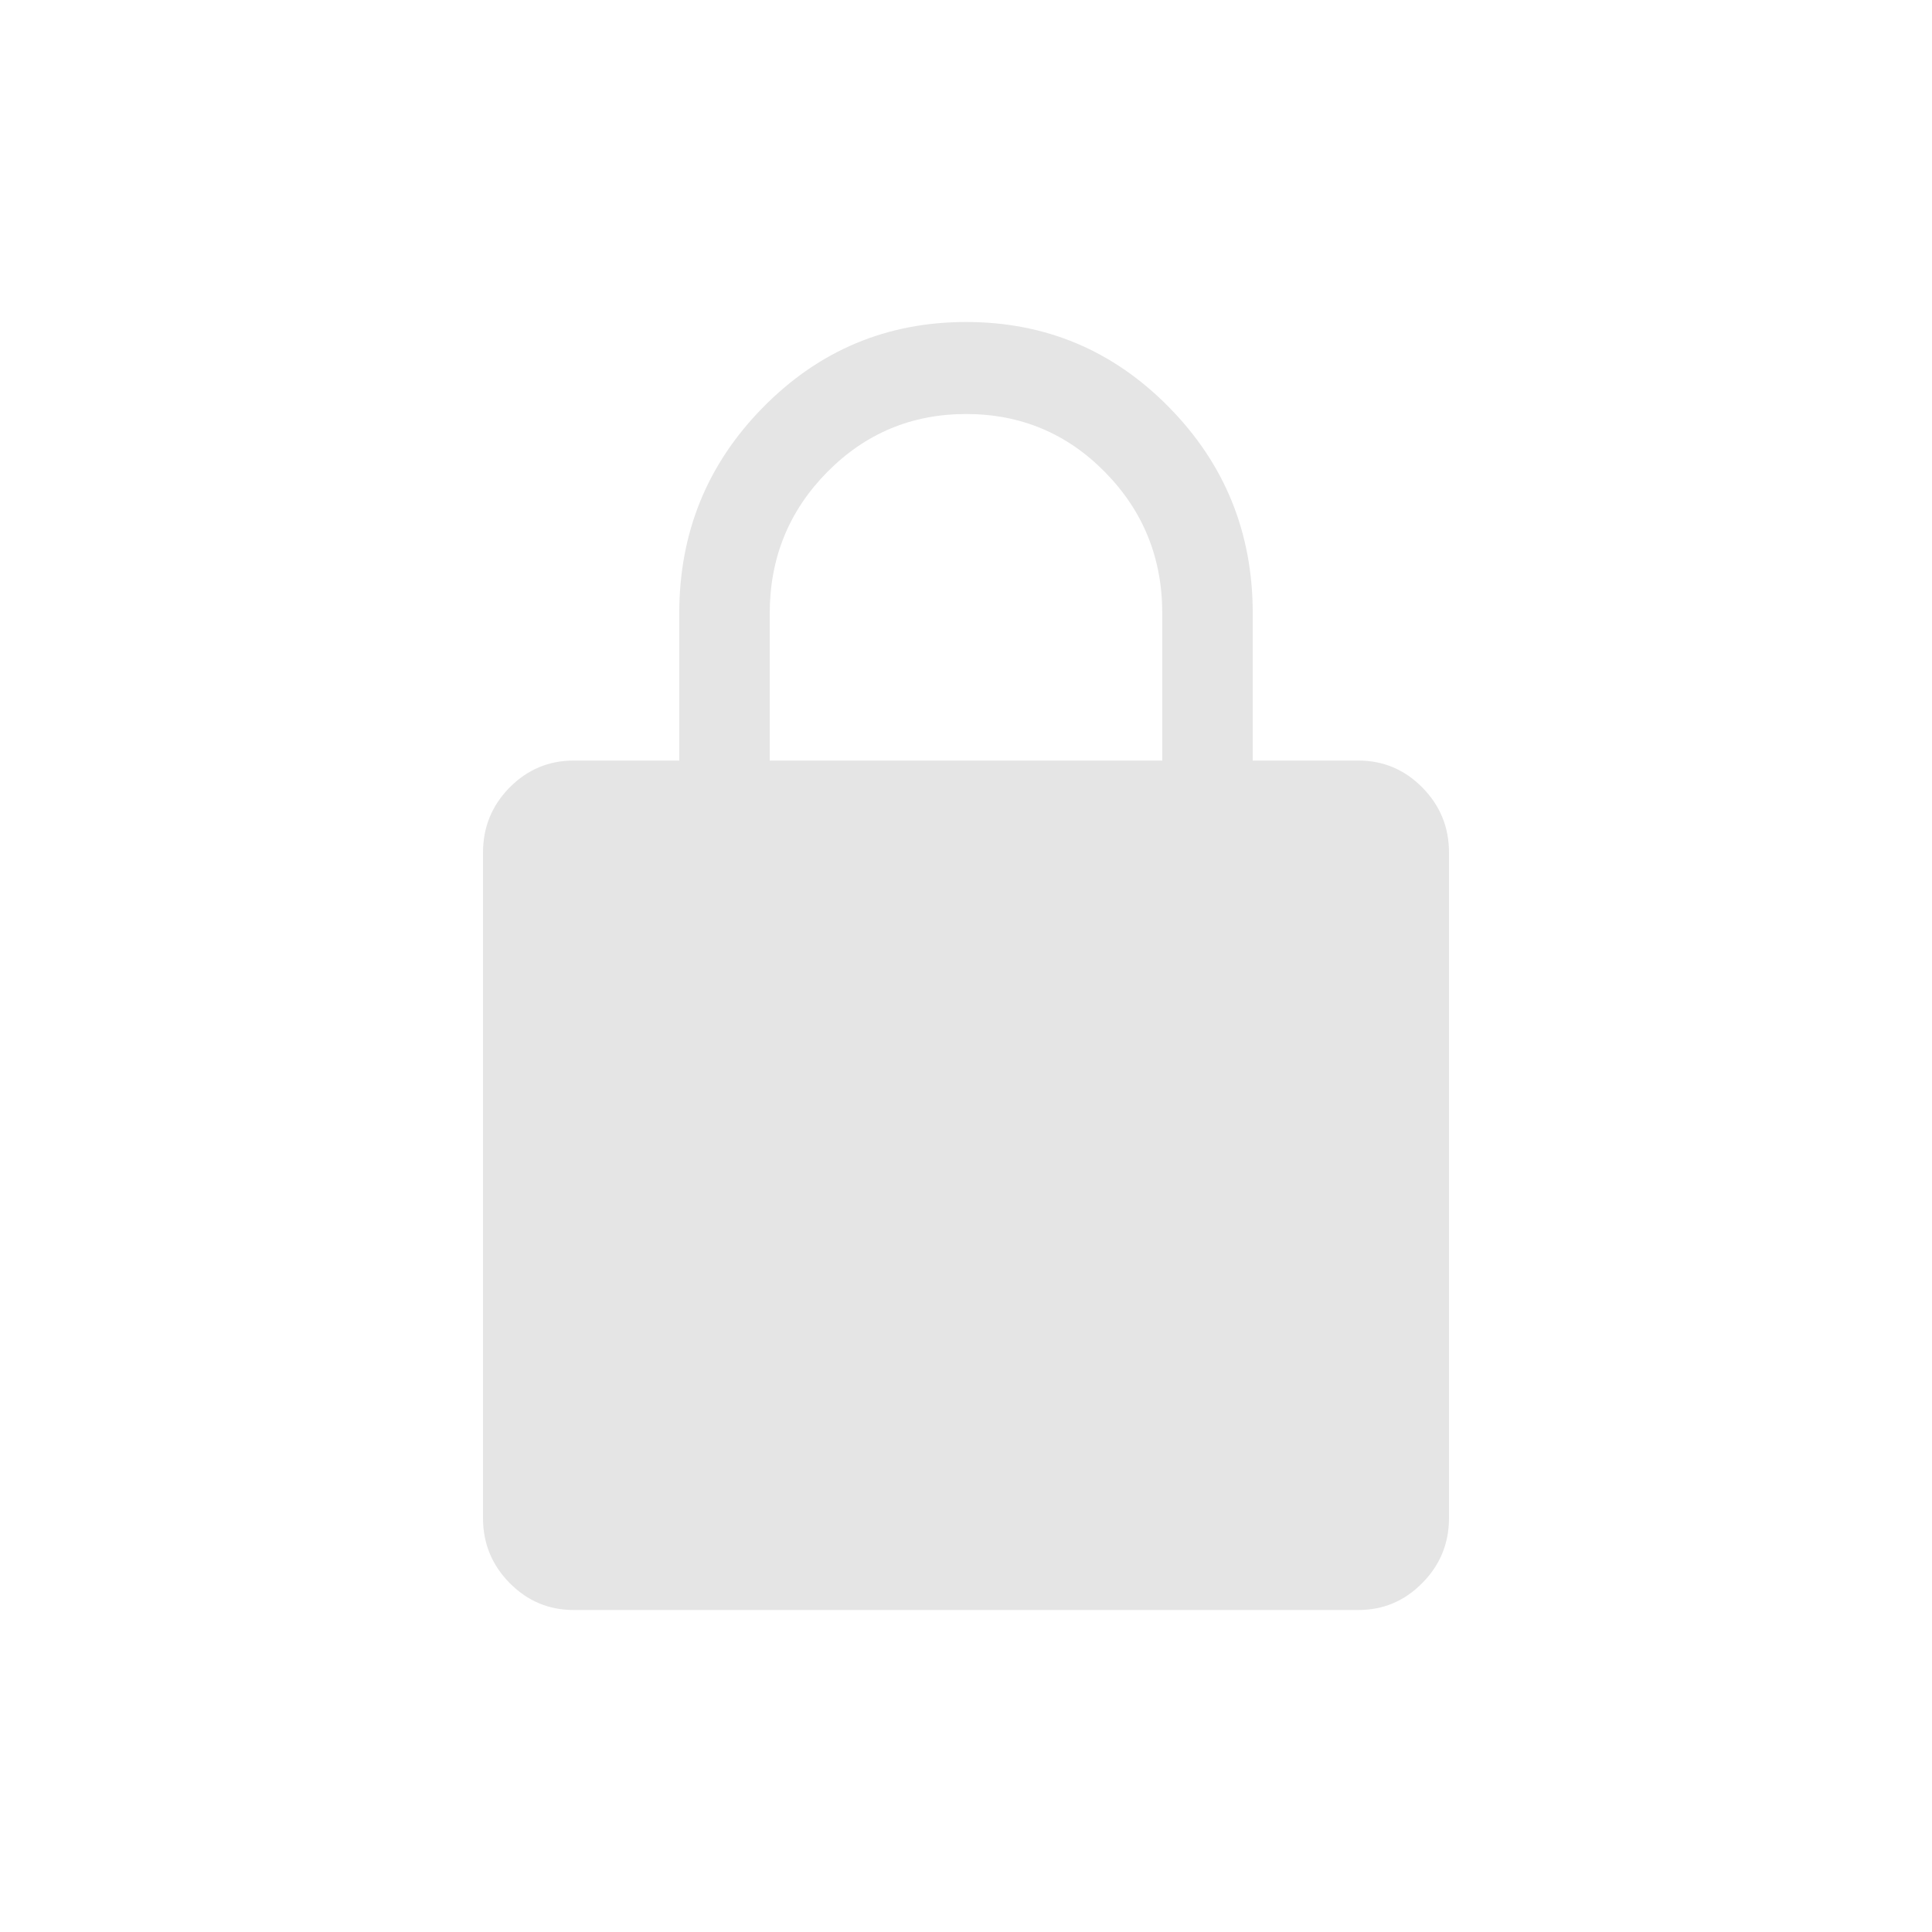
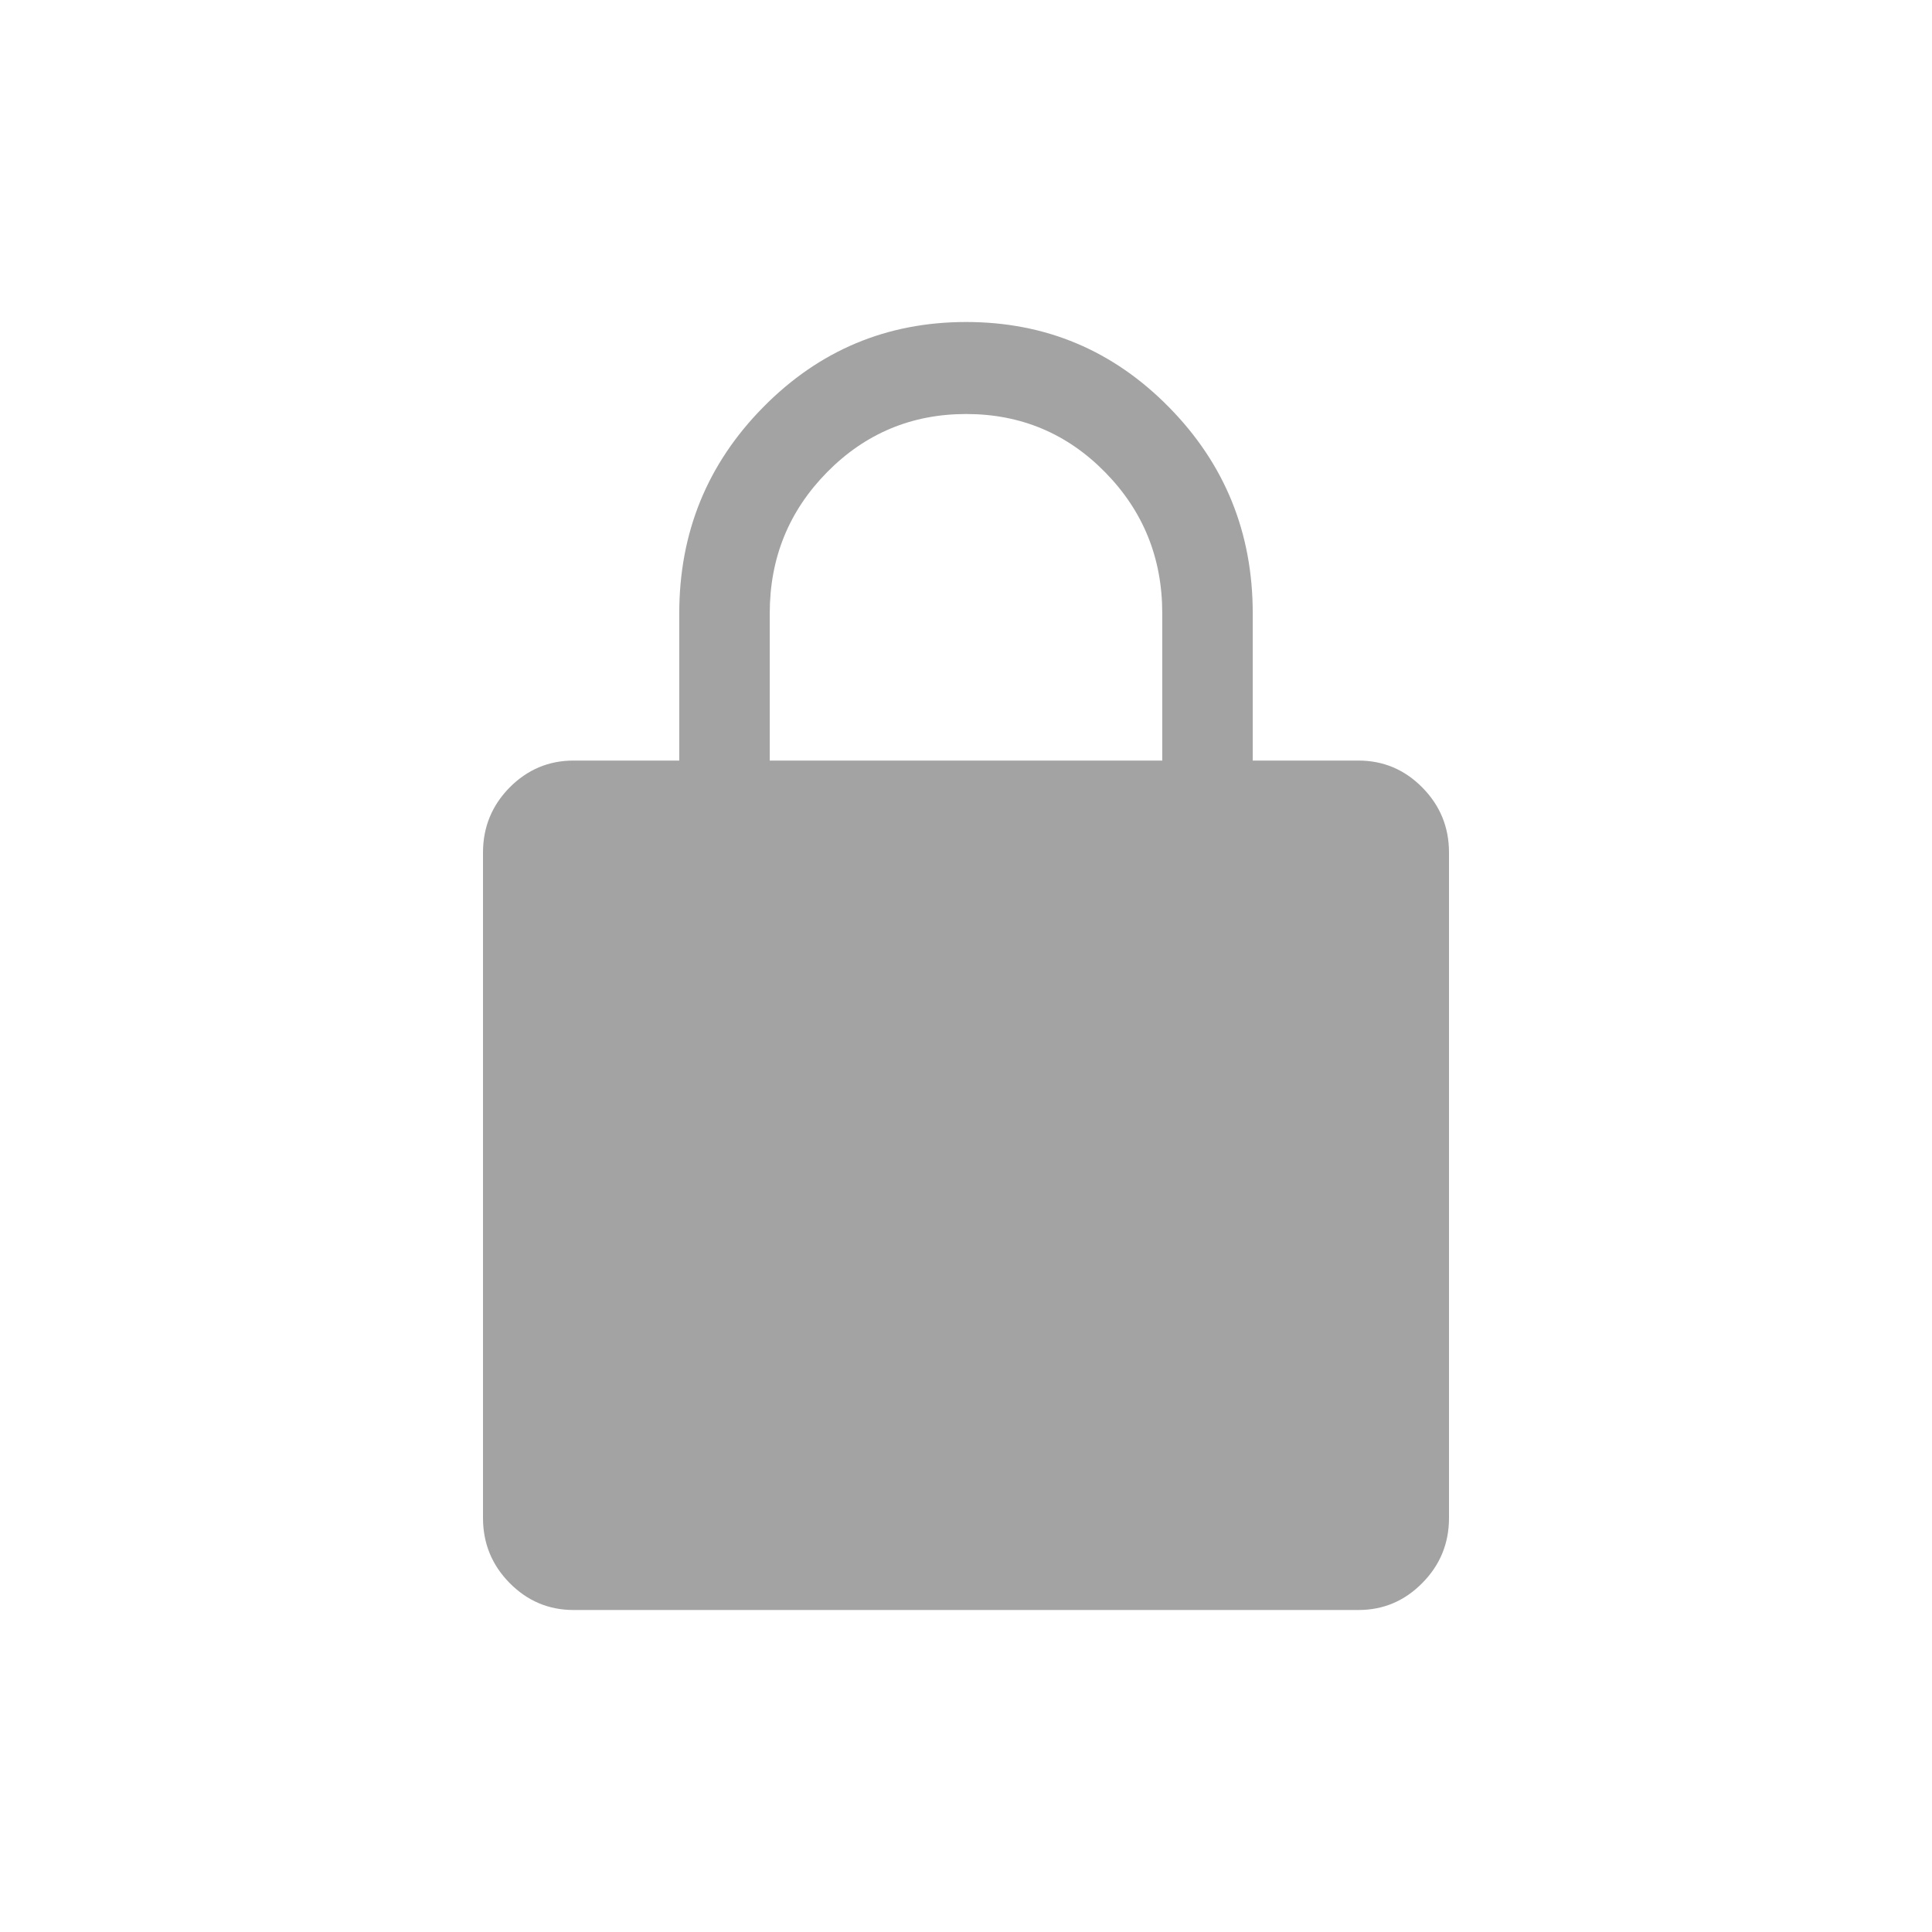
<svg xmlns="http://www.w3.org/2000/svg" width="24" height="24" viewBox="0 0 24 24" fill="none">
-   <path d="M7.125 20C6.816 20 6.551 19.888 6.33 19.664C6.11 19.441 6 19.171 6 18.857V10.591C6 10.276 6.11 10.007 6.33 9.783C6.551 9.56 6.816 9.448 7.125 9.448H8.438V7.619C8.438 6.618 8.785 5.764 9.48 5.059C10.175 4.353 11.016 4 12.002 4C12.988 4 13.828 4.353 14.522 5.059C15.216 5.764 15.562 6.618 15.562 7.619V9.448H16.875C17.184 9.448 17.449 9.56 17.669 9.783C17.89 10.007 18 10.276 18 10.591V18.857C18 19.171 17.89 19.441 17.669 19.664C17.449 19.888 17.184 20 16.875 20H7.125ZM9.562 9.448H14.438V7.619C14.438 6.931 14.201 6.347 13.727 5.865C13.254 5.384 12.679 5.143 12.002 5.143C11.326 5.143 10.75 5.384 10.275 5.865C9.8 6.347 9.562 6.931 9.562 7.619V9.448Z" fill="#E5E5E5" />
+   <path d="M7.125 20C6.816 20 6.551 19.888 6.33 19.664C6.11 19.441 6 19.171 6 18.857V10.591C6 10.276 6.11 10.007 6.33 9.783C6.551 9.56 6.816 9.448 7.125 9.448H8.438V7.619C8.438 6.618 8.785 5.764 9.48 5.059C10.175 4.353 11.016 4 12.002 4C12.988 4 13.828 4.353 14.522 5.059C15.216 5.764 15.562 6.618 15.562 7.619V9.448H16.875C17.184 9.448 17.449 9.56 17.669 9.783C17.89 10.007 18 10.276 18 10.591V18.857C18 19.171 17.89 19.441 17.669 19.664C17.449 19.888 17.184 20 16.875 20H7.125ZM9.562 9.448H14.438V7.619C14.438 6.931 14.201 6.347 13.727 5.865C13.254 5.384 12.679 5.143 12.002 5.143C11.326 5.143 10.75 5.384 10.275 5.865C9.8 6.347 9.562 6.931 9.562 7.619V9.448Z" fill="#a3a3a3" />
</svg>
